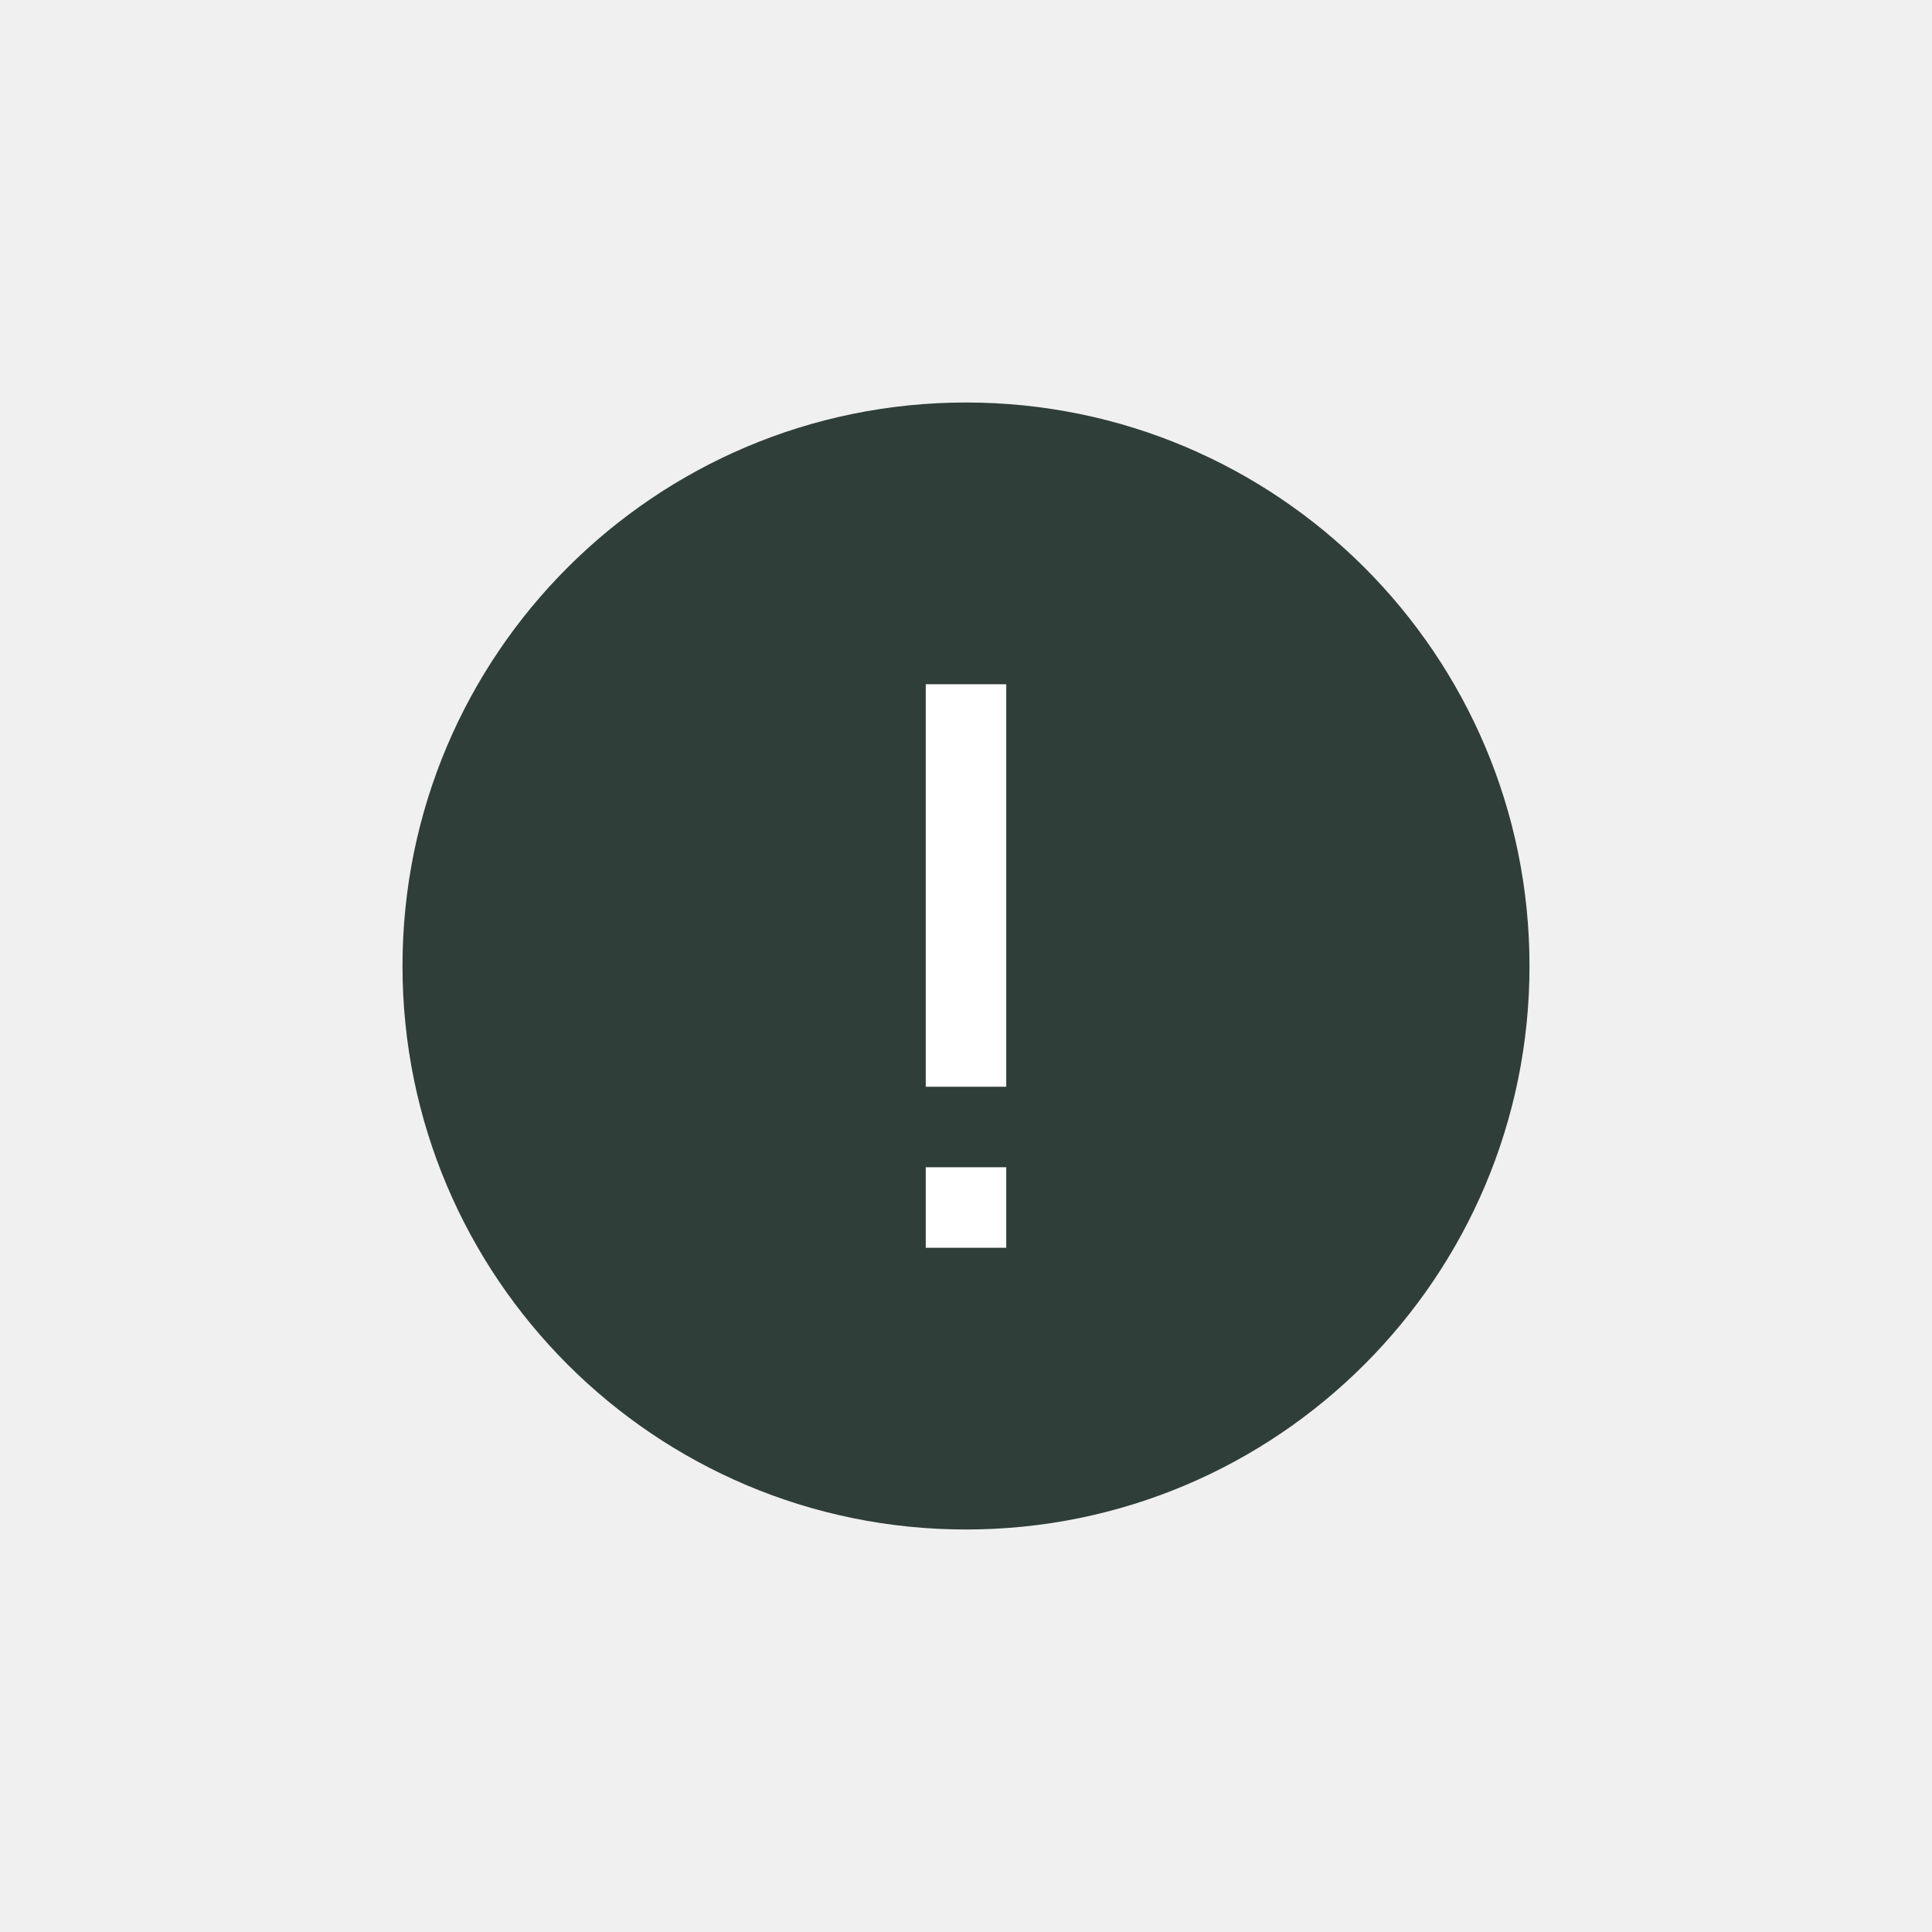
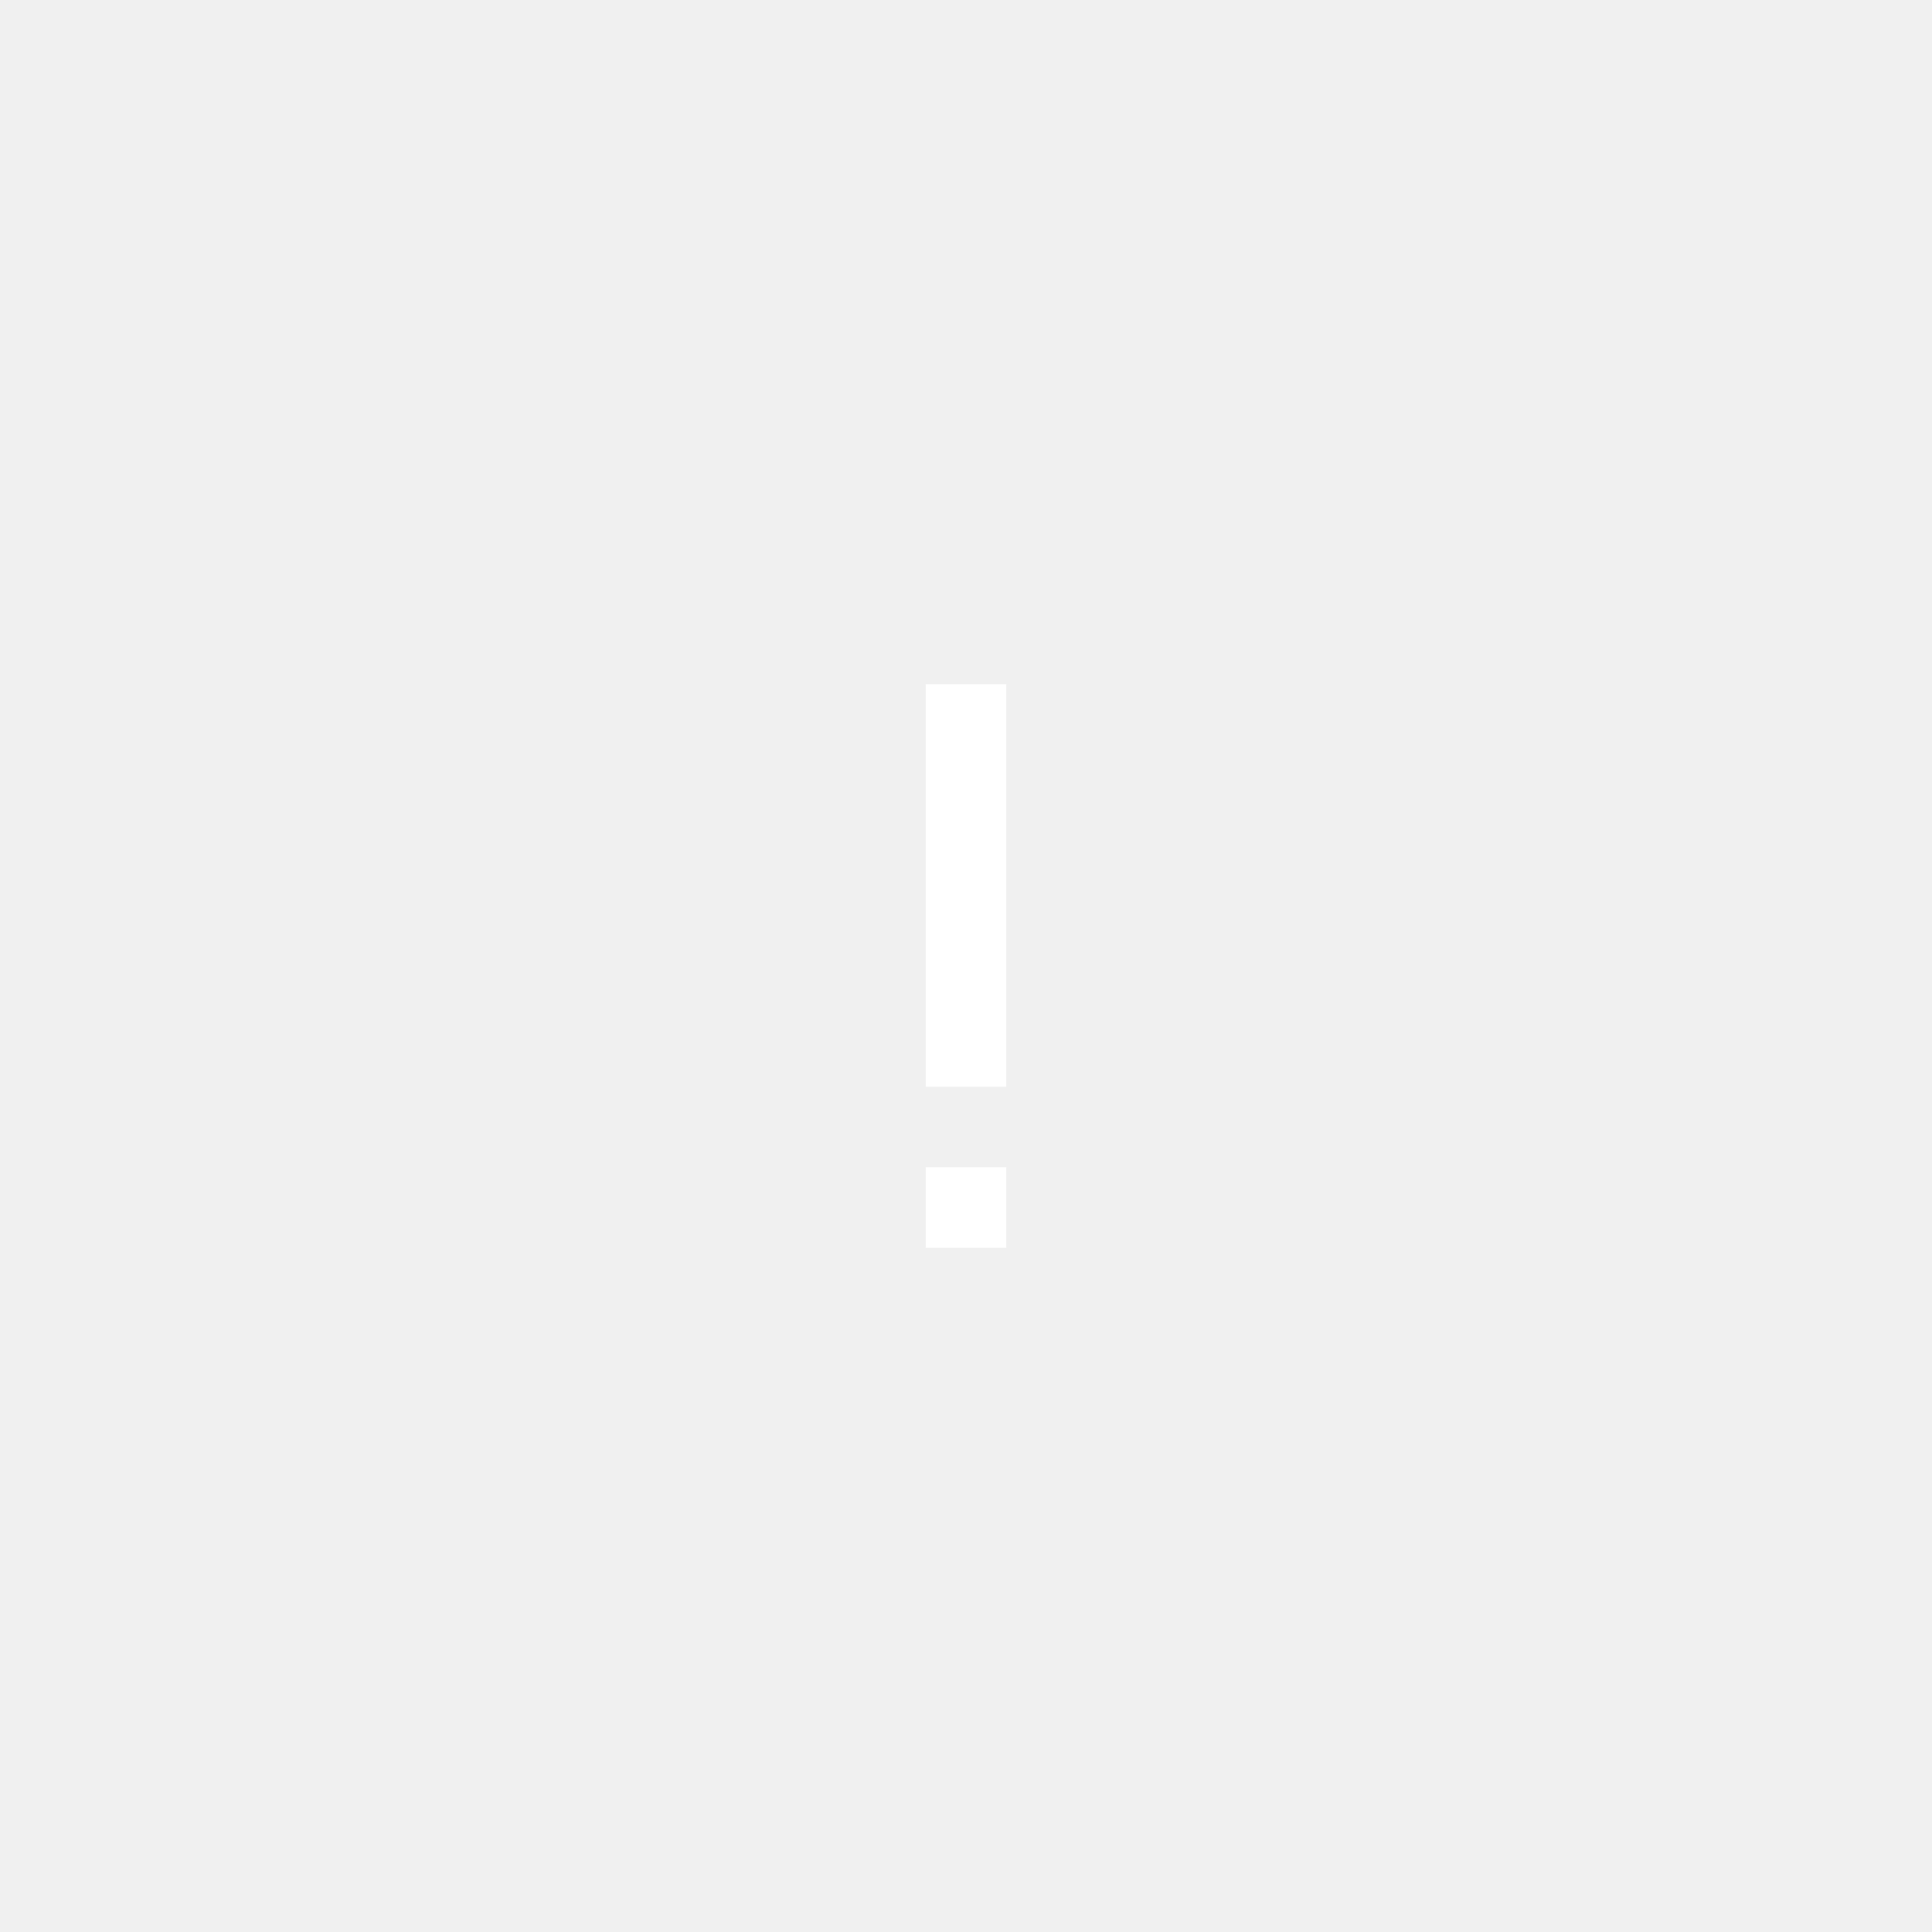
<svg xmlns="http://www.w3.org/2000/svg" width="24" height="24" viewBox="0 0 24 24" fill="none">
-   <path d="M12 19C15.866 19 19 15.866 19 12C19 8.134 15.866 5 12 5C8.134 5 5 8.134 5 12C5 15.866 8.134 19 12 19Z" fill="#2F3E39" />
+   <path d="M12 19C15.866 19 19 15.866 19 12C19 8.134 15.866 5 12 5C8.134 5 5 8.134 5 12C5 15.866 8.134 19 12 19Z" fill="current" />
  <path d="M12.5 8.5H11.5V13.5H12.5V8.5Z" fill="white" />
  <path d="M12.5 14.5H11.5V15.5H12.5V14.5Z" fill="white" />
</svg>
